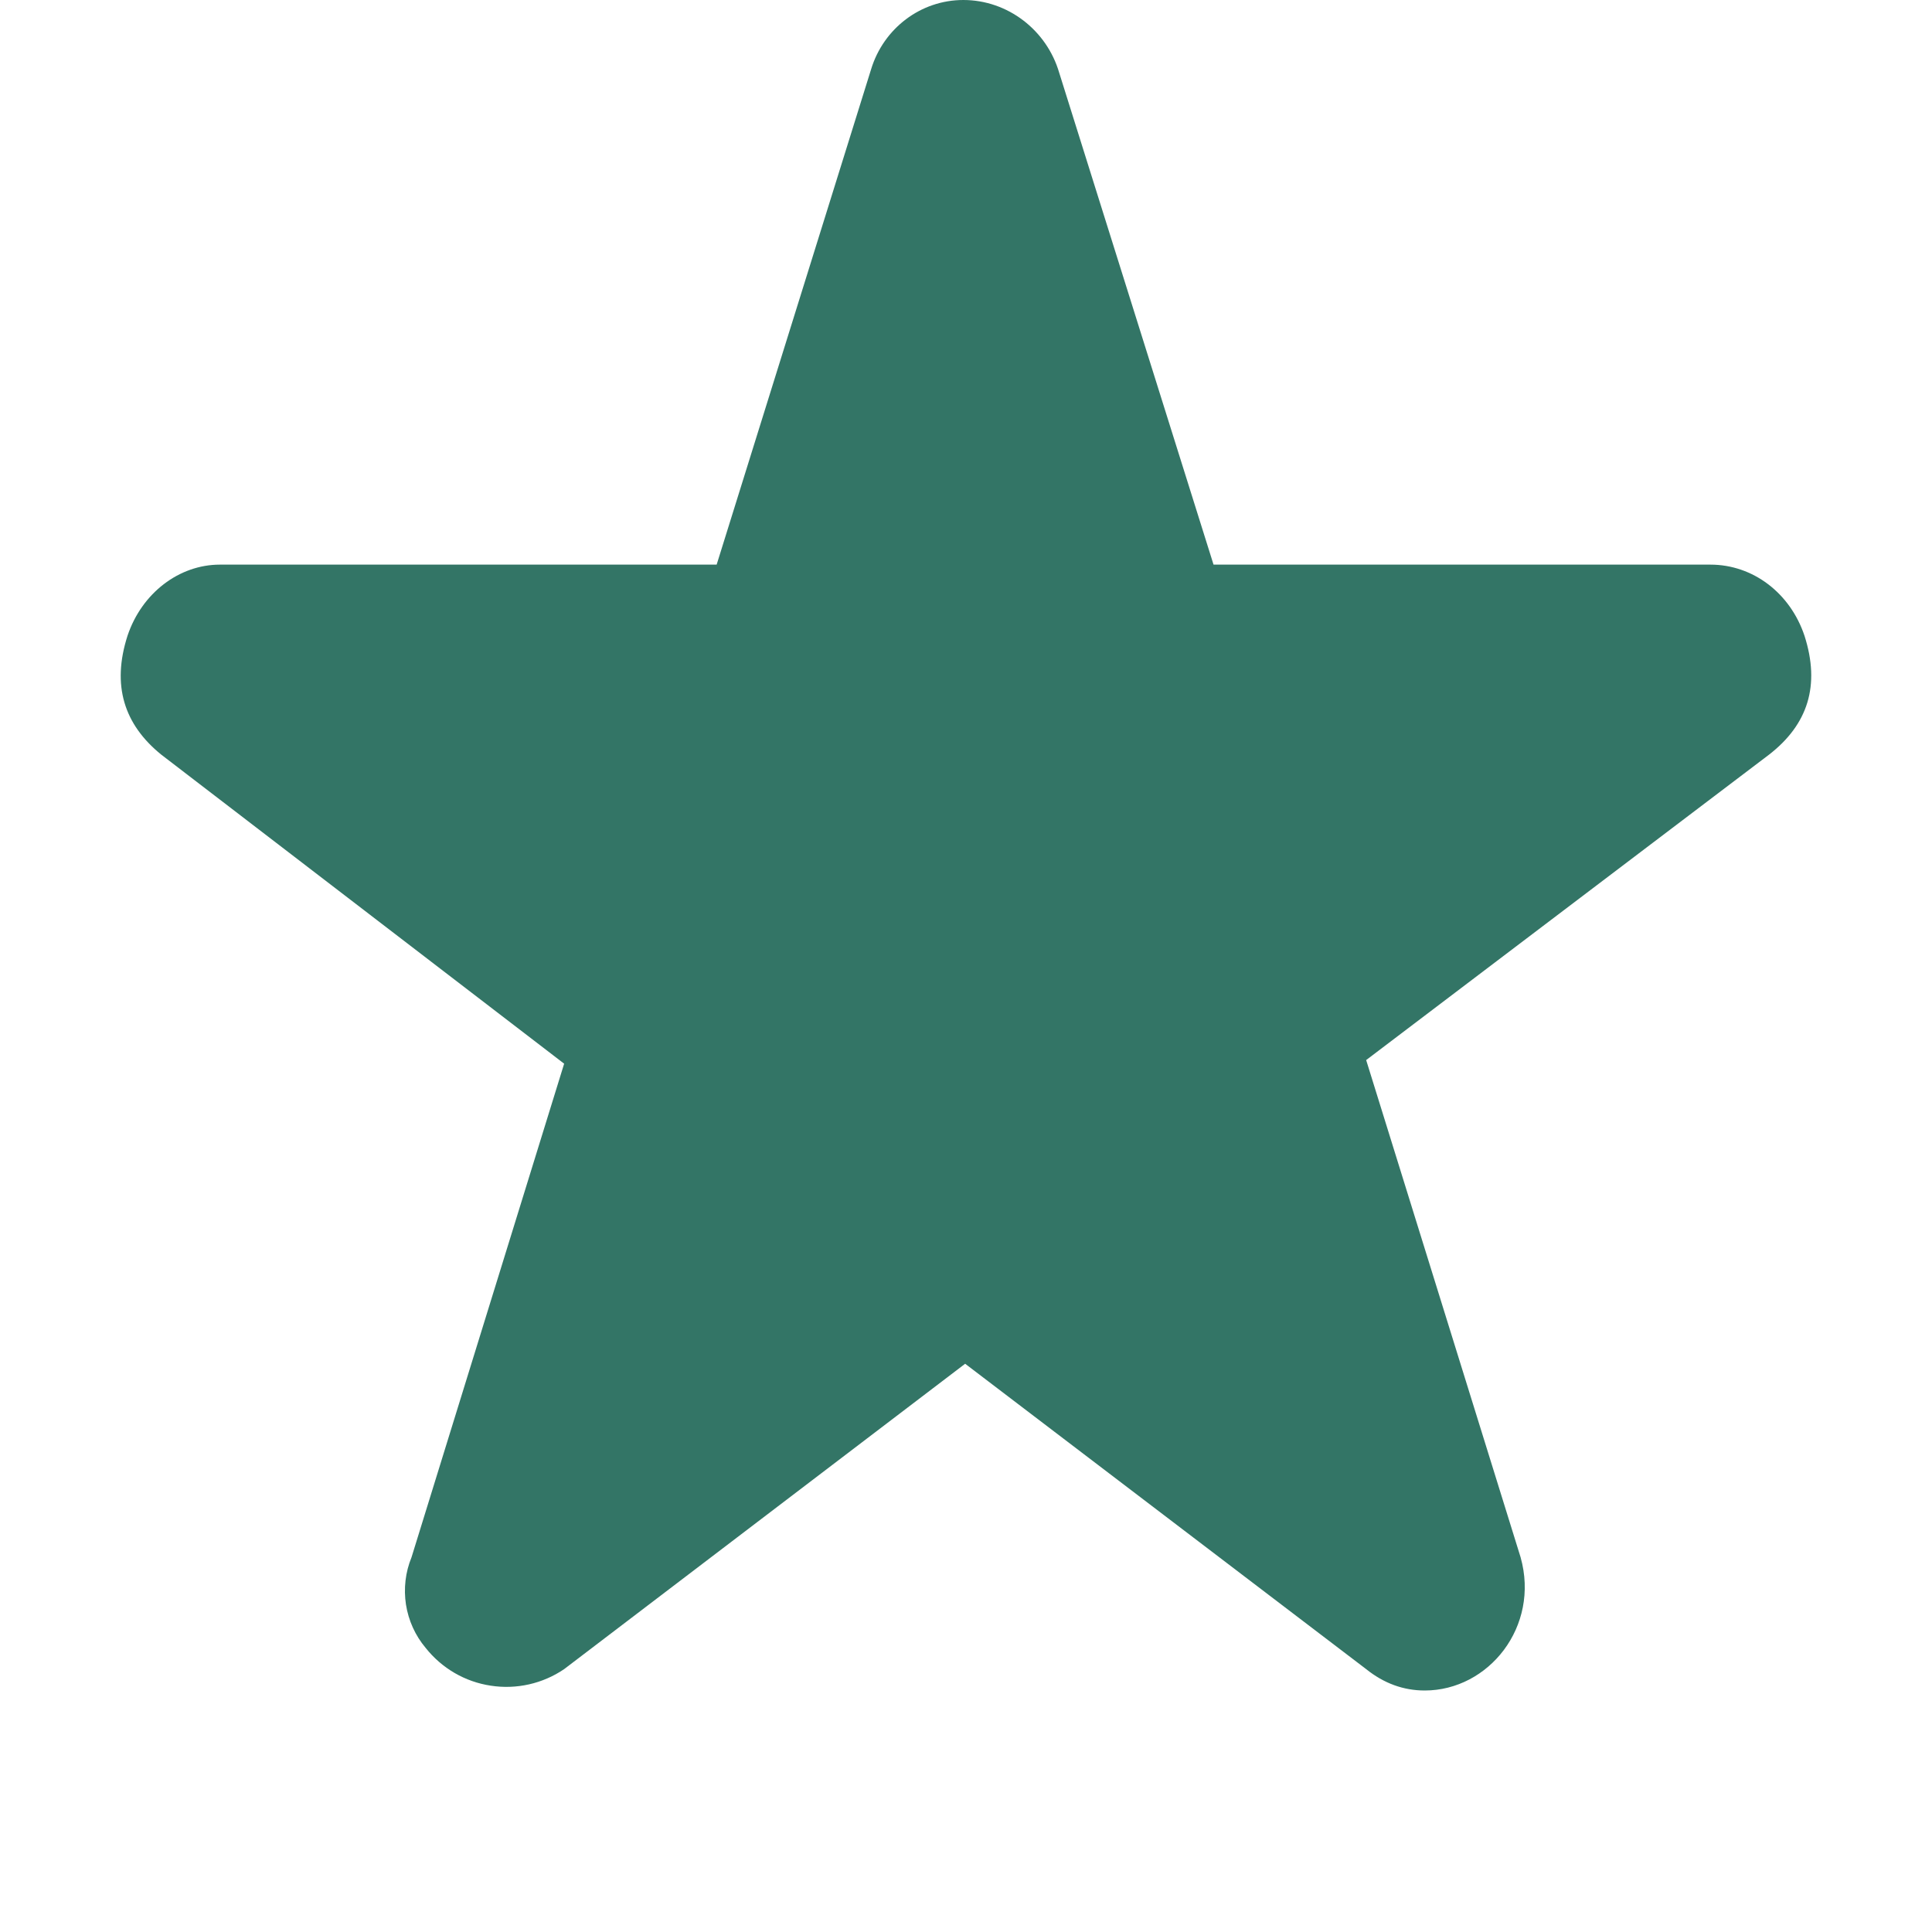
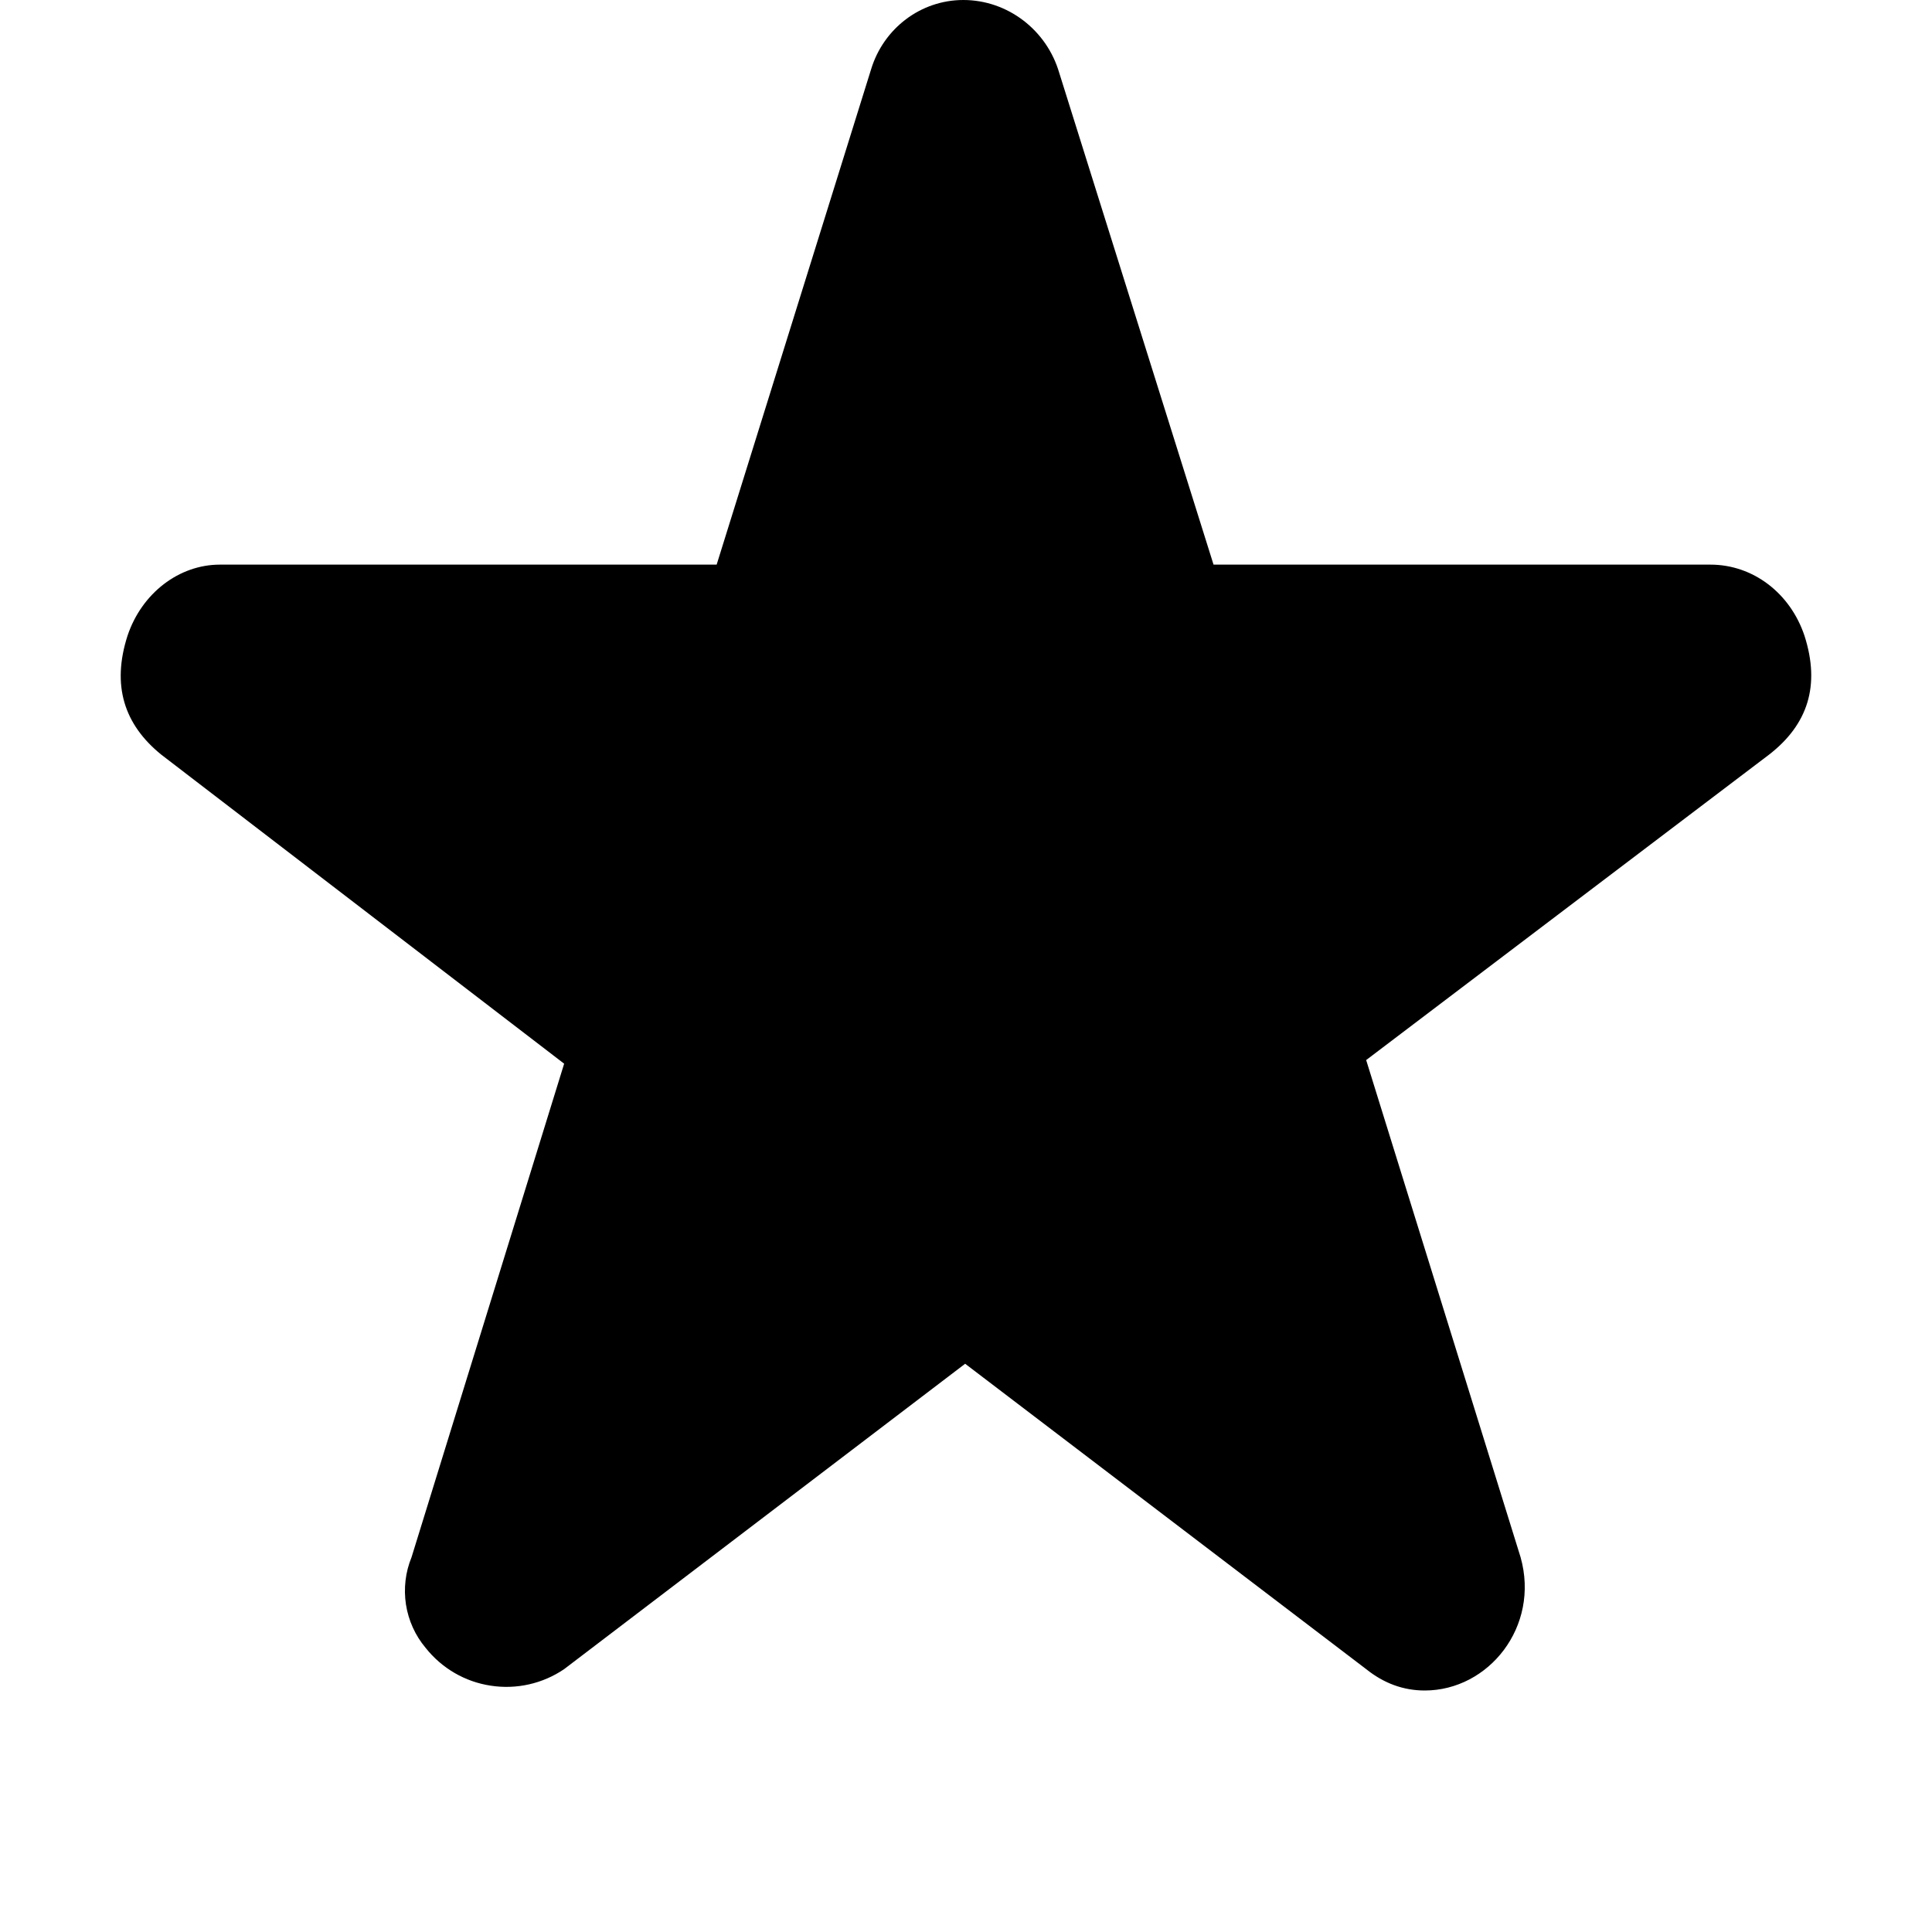
<svg xmlns="http://www.w3.org/2000/svg" width="16" height="16" viewBox="0 0 16 16" fill="none">
-   <path d="M14.944 5.265C15.076 5.676 14.973 6 14.65 6.25L11.314 8.779L12.593 12.897C12.754 13.471 12.328 14 11.799 14C11.623 14 11.461 13.941 11.314 13.823L7.993 11.294L4.672 13.823C4.494 13.944 4.276 13.993 4.064 13.96C3.851 13.928 3.659 13.816 3.525 13.647C3.439 13.545 3.383 13.421 3.362 13.288C3.342 13.156 3.357 13.021 3.408 12.897L4.672 8.809L1.336 6.25C1.027 6 0.924 5.676 1.056 5.265C1.174 4.912 1.483 4.676 1.821 4.676H5.935L7.214 0.574C7.317 0.235 7.625 0 7.978 0C8.346 0 8.669 0.25 8.772 0.603L10.05 4.676H14.165C14.518 4.676 14.826 4.912 14.944 5.265Z" fill="#337566" />
+   <path d="M14.944 5.265C15.076 5.676 14.973 6 14.65 6.25L11.314 8.779L12.593 12.897C12.754 13.471 12.328 14 11.799 14C11.623 14 11.461 13.941 11.314 13.823L7.993 11.294L4.672 13.823C4.494 13.944 4.276 13.993 4.064 13.96C3.851 13.928 3.659 13.816 3.525 13.647C3.439 13.545 3.383 13.421 3.362 13.288C3.342 13.156 3.357 13.021 3.408 12.897L4.672 8.809L1.336 6.25C1.027 6 0.924 5.676 1.056 5.265C1.174 4.912 1.483 4.676 1.821 4.676H5.935L7.214 0.574C7.317 0.235 7.625 0 7.978 0C8.346 0 8.669 0.25 8.772 0.603L10.05 4.676H14.165C14.518 4.676 14.826 4.912 14.944 5.265Z" fill="currentColor" />
</svg>
